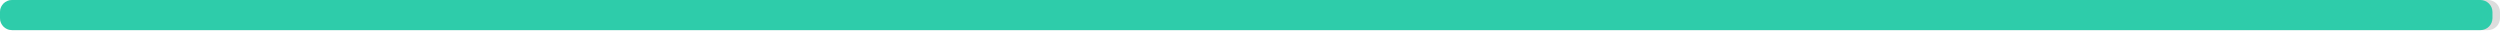
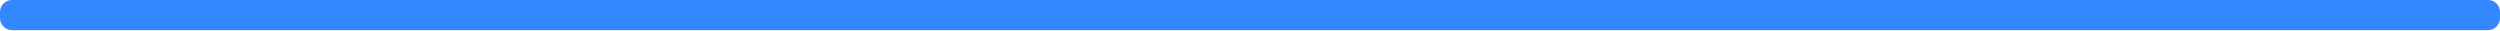
<svg xmlns="http://www.w3.org/2000/svg" width="830" height="10">
  <g>
    <rect style="fill: #ddd;" height="10" width="830" rx="4" y="0" x="0" />
-     <rect style="fill: #2eccaa;" height="10" width="827.5" rx="4" y="0" x="0" />
+     <rect style="fill: #3388ff;" height="10" width="830" rx="4" y="0" x="0" />
  </g>
</svg>
